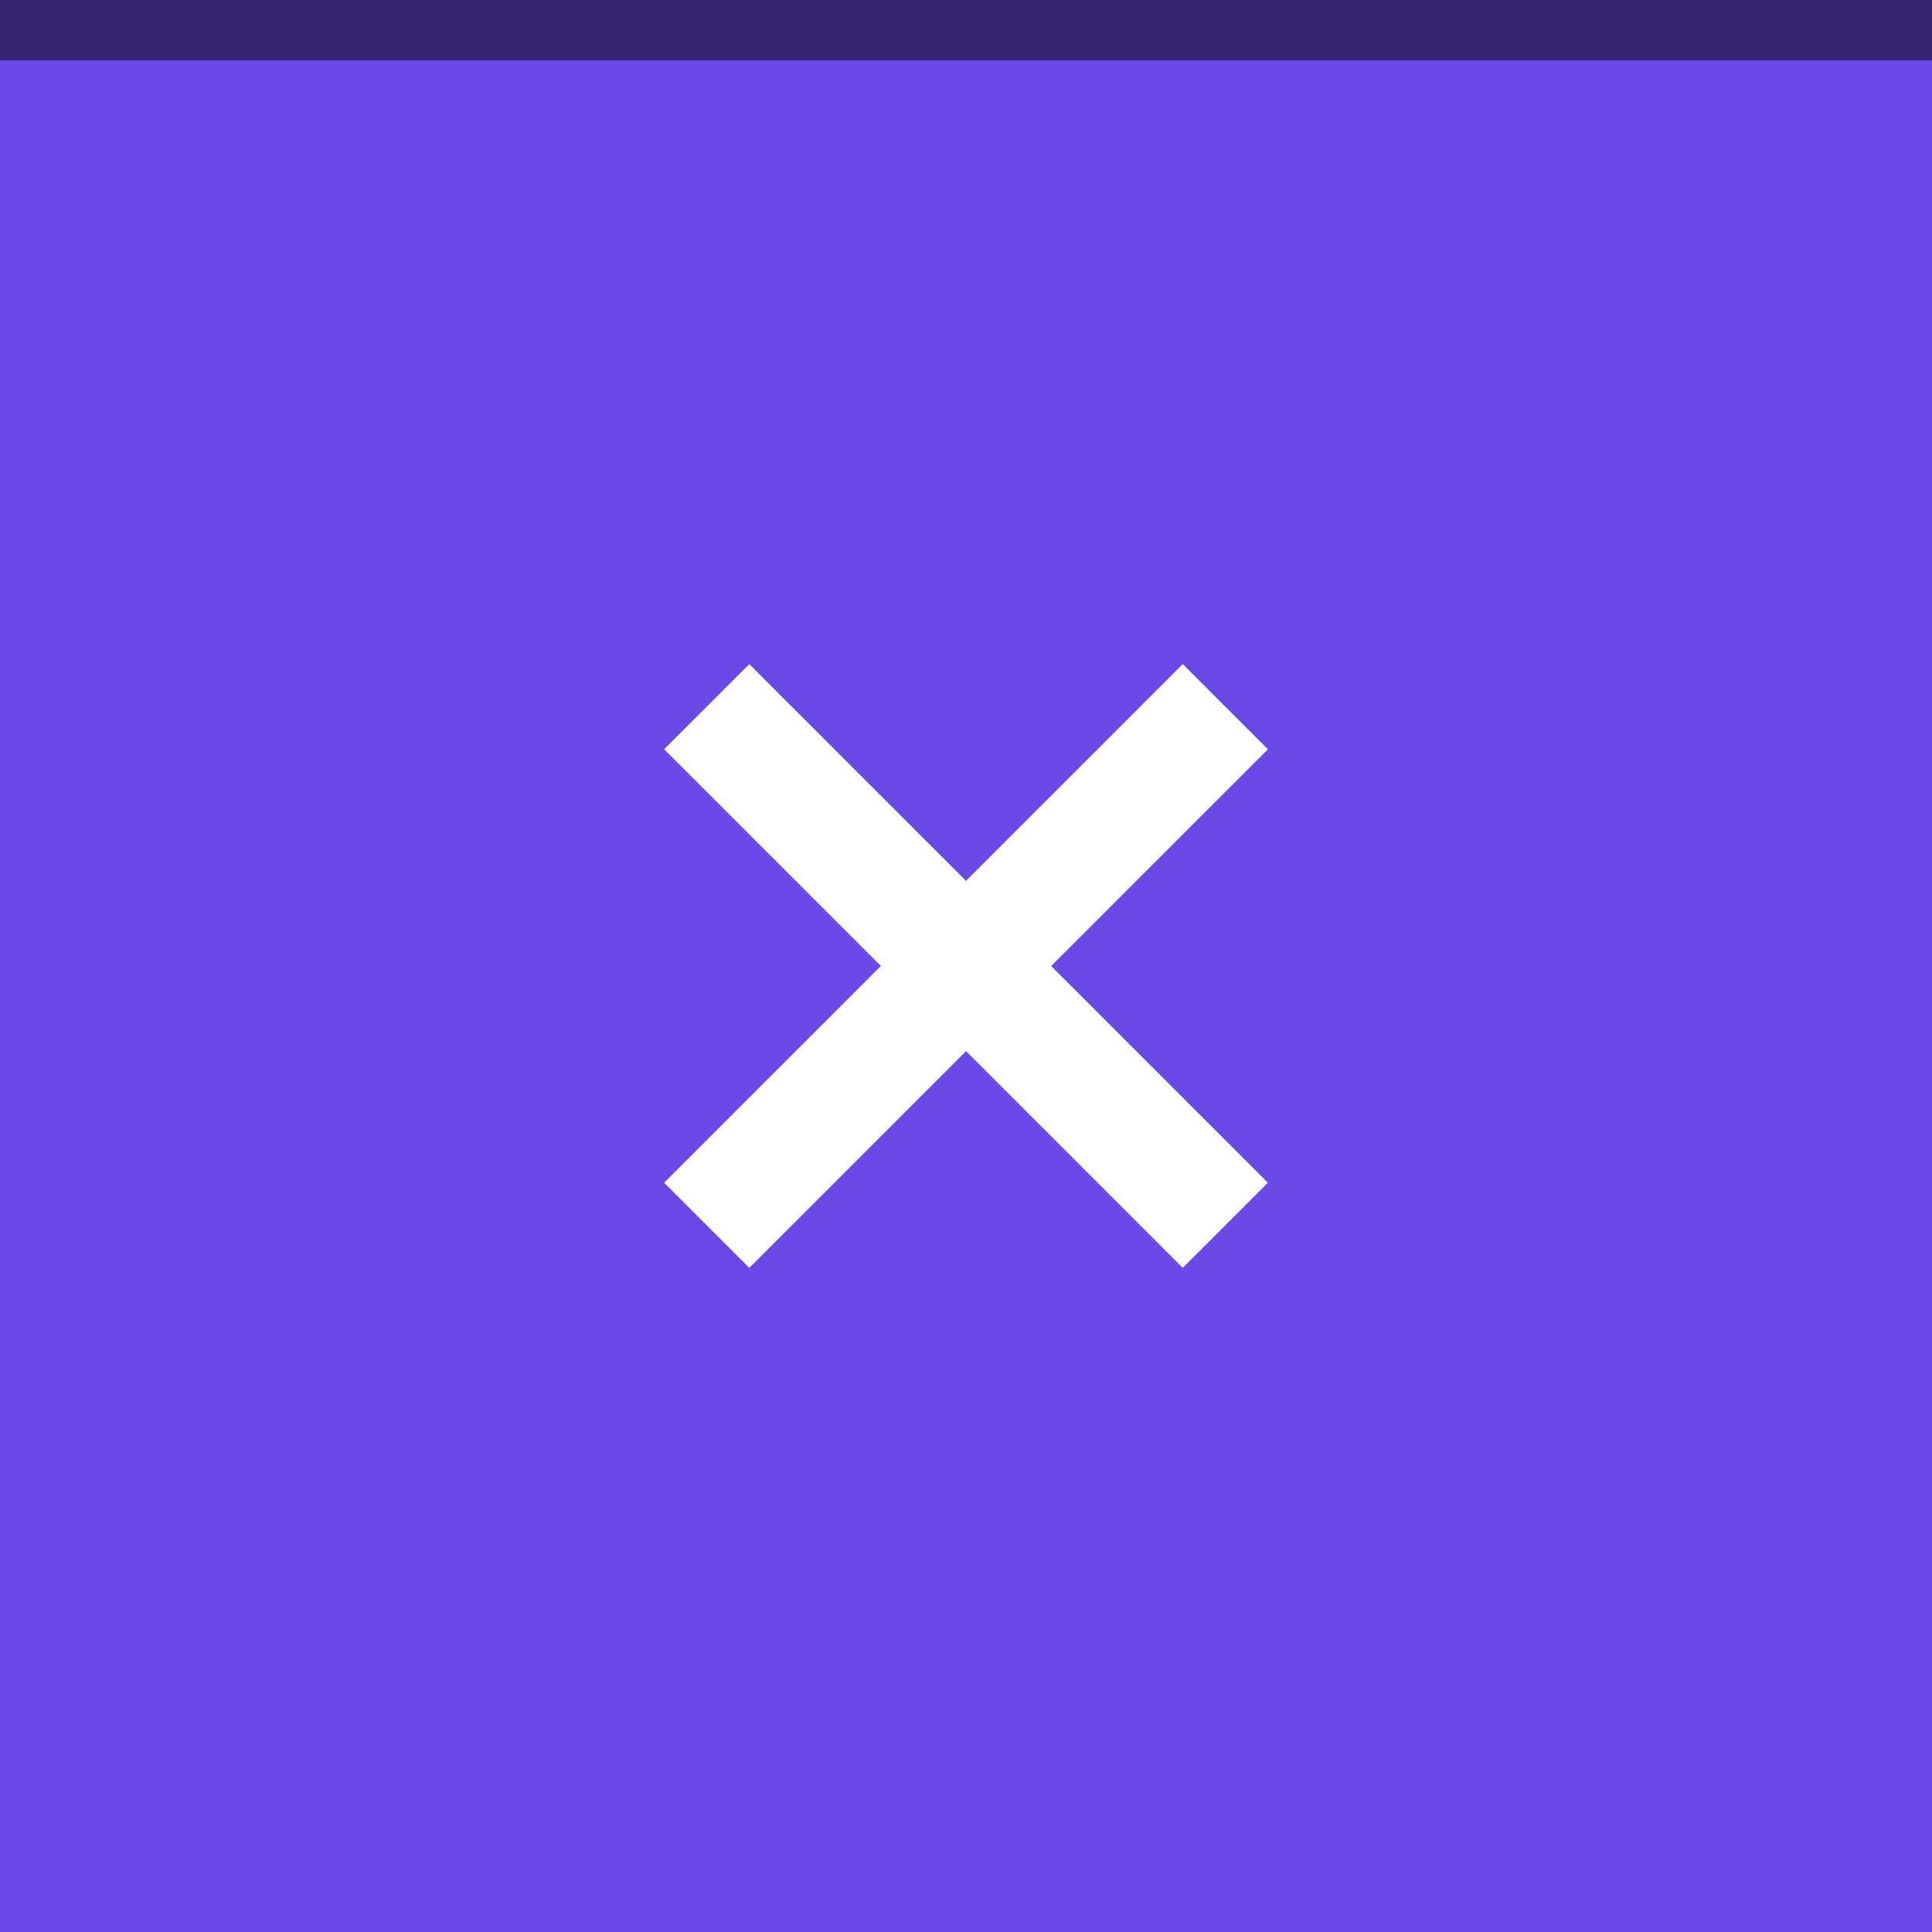
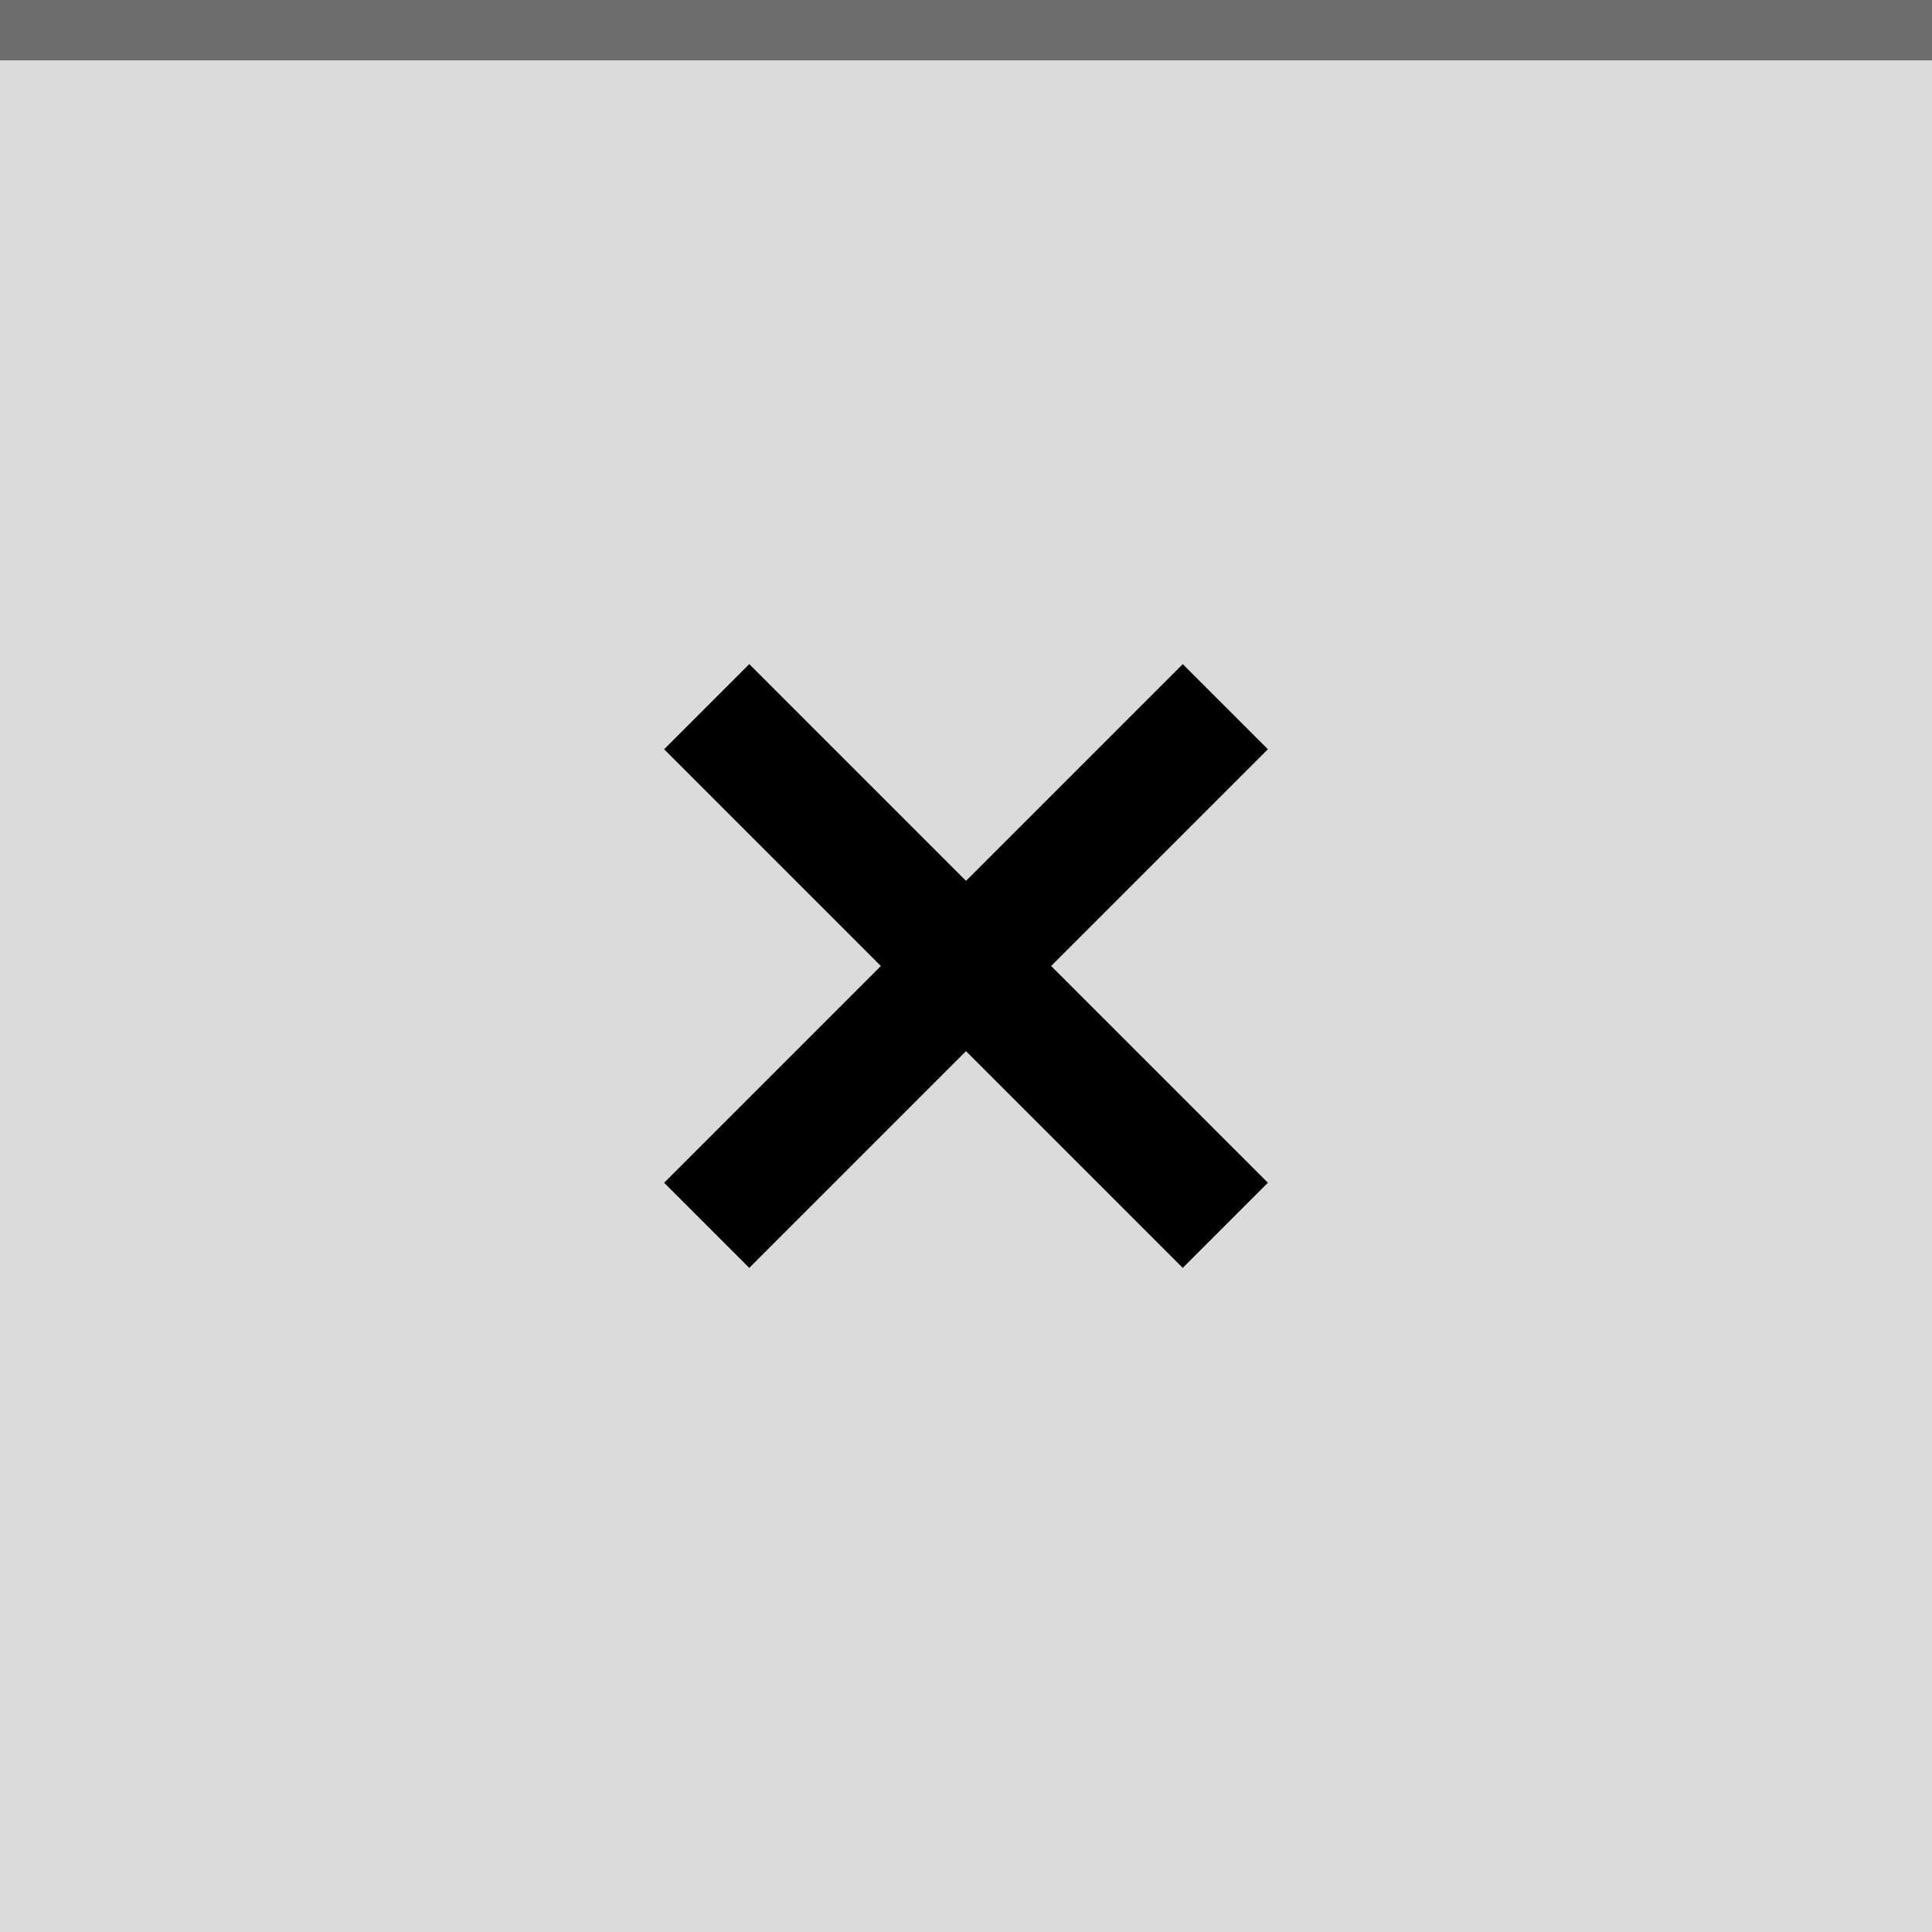
<svg xmlns="http://www.w3.org/2000/svg" id="svg12" version="1.1" viewBox="0 0 32 32" height="32" width="32">
  <defs id="defs16" />
-   <rect style="fill:#6b49e6;fill-opacity:1" id="rect2" fill="#E0E0E0" height="32" width="32" />
-   <g style="opacity:1;fill:#ffffff;fill-opacity:1" id="g10" opacity="0.6" fill="#000000">
-     <circle id="circle6" opacity="0" r="12" cy="16" cx="16" style="fill:#ffffff;fill-opacity:1" />
-     <path id="path8" d="M21 12.41L19.59 11 16 14.59 12.41 11 11 12.41 14.59 16 11 19.59 12.41 21 16 17.41 19.59 21 21 19.59 17.41 16z" style="fill:#ffffff;fill-opacity:1" />
+   <rect style="fill:#dbdbdb;fill-opacity:1" id="rect2" fill="#E0E0E0" height="32" width="32" />
+   <g style="opacity:1;fill:#000000;fill-opacity:1" id="g10" opacity="0.6" fill="#000000">
+     <circle id="circle6" opacity="0" r="12" cy="16" cx="16" style="fill:#000000;fill-opacity:1" />
+     <path id="path8" d="M21 12.41L19.59 11 16 14.59 12.41 11 11 12.41 14.59 16 11 19.59 12.41 21 16 17.41 19.59 21 21 19.59 17.41 16z" style="fill:#000000;fill-opacity:1" />
  </g>
  <rect width="32" height="1" fill="#FFFFFF" fill-opacity="0.4" id="rect166" style="opacity:0.5;fill:#000000;fill-opacity:1" x="0" y="0" />
</svg>
